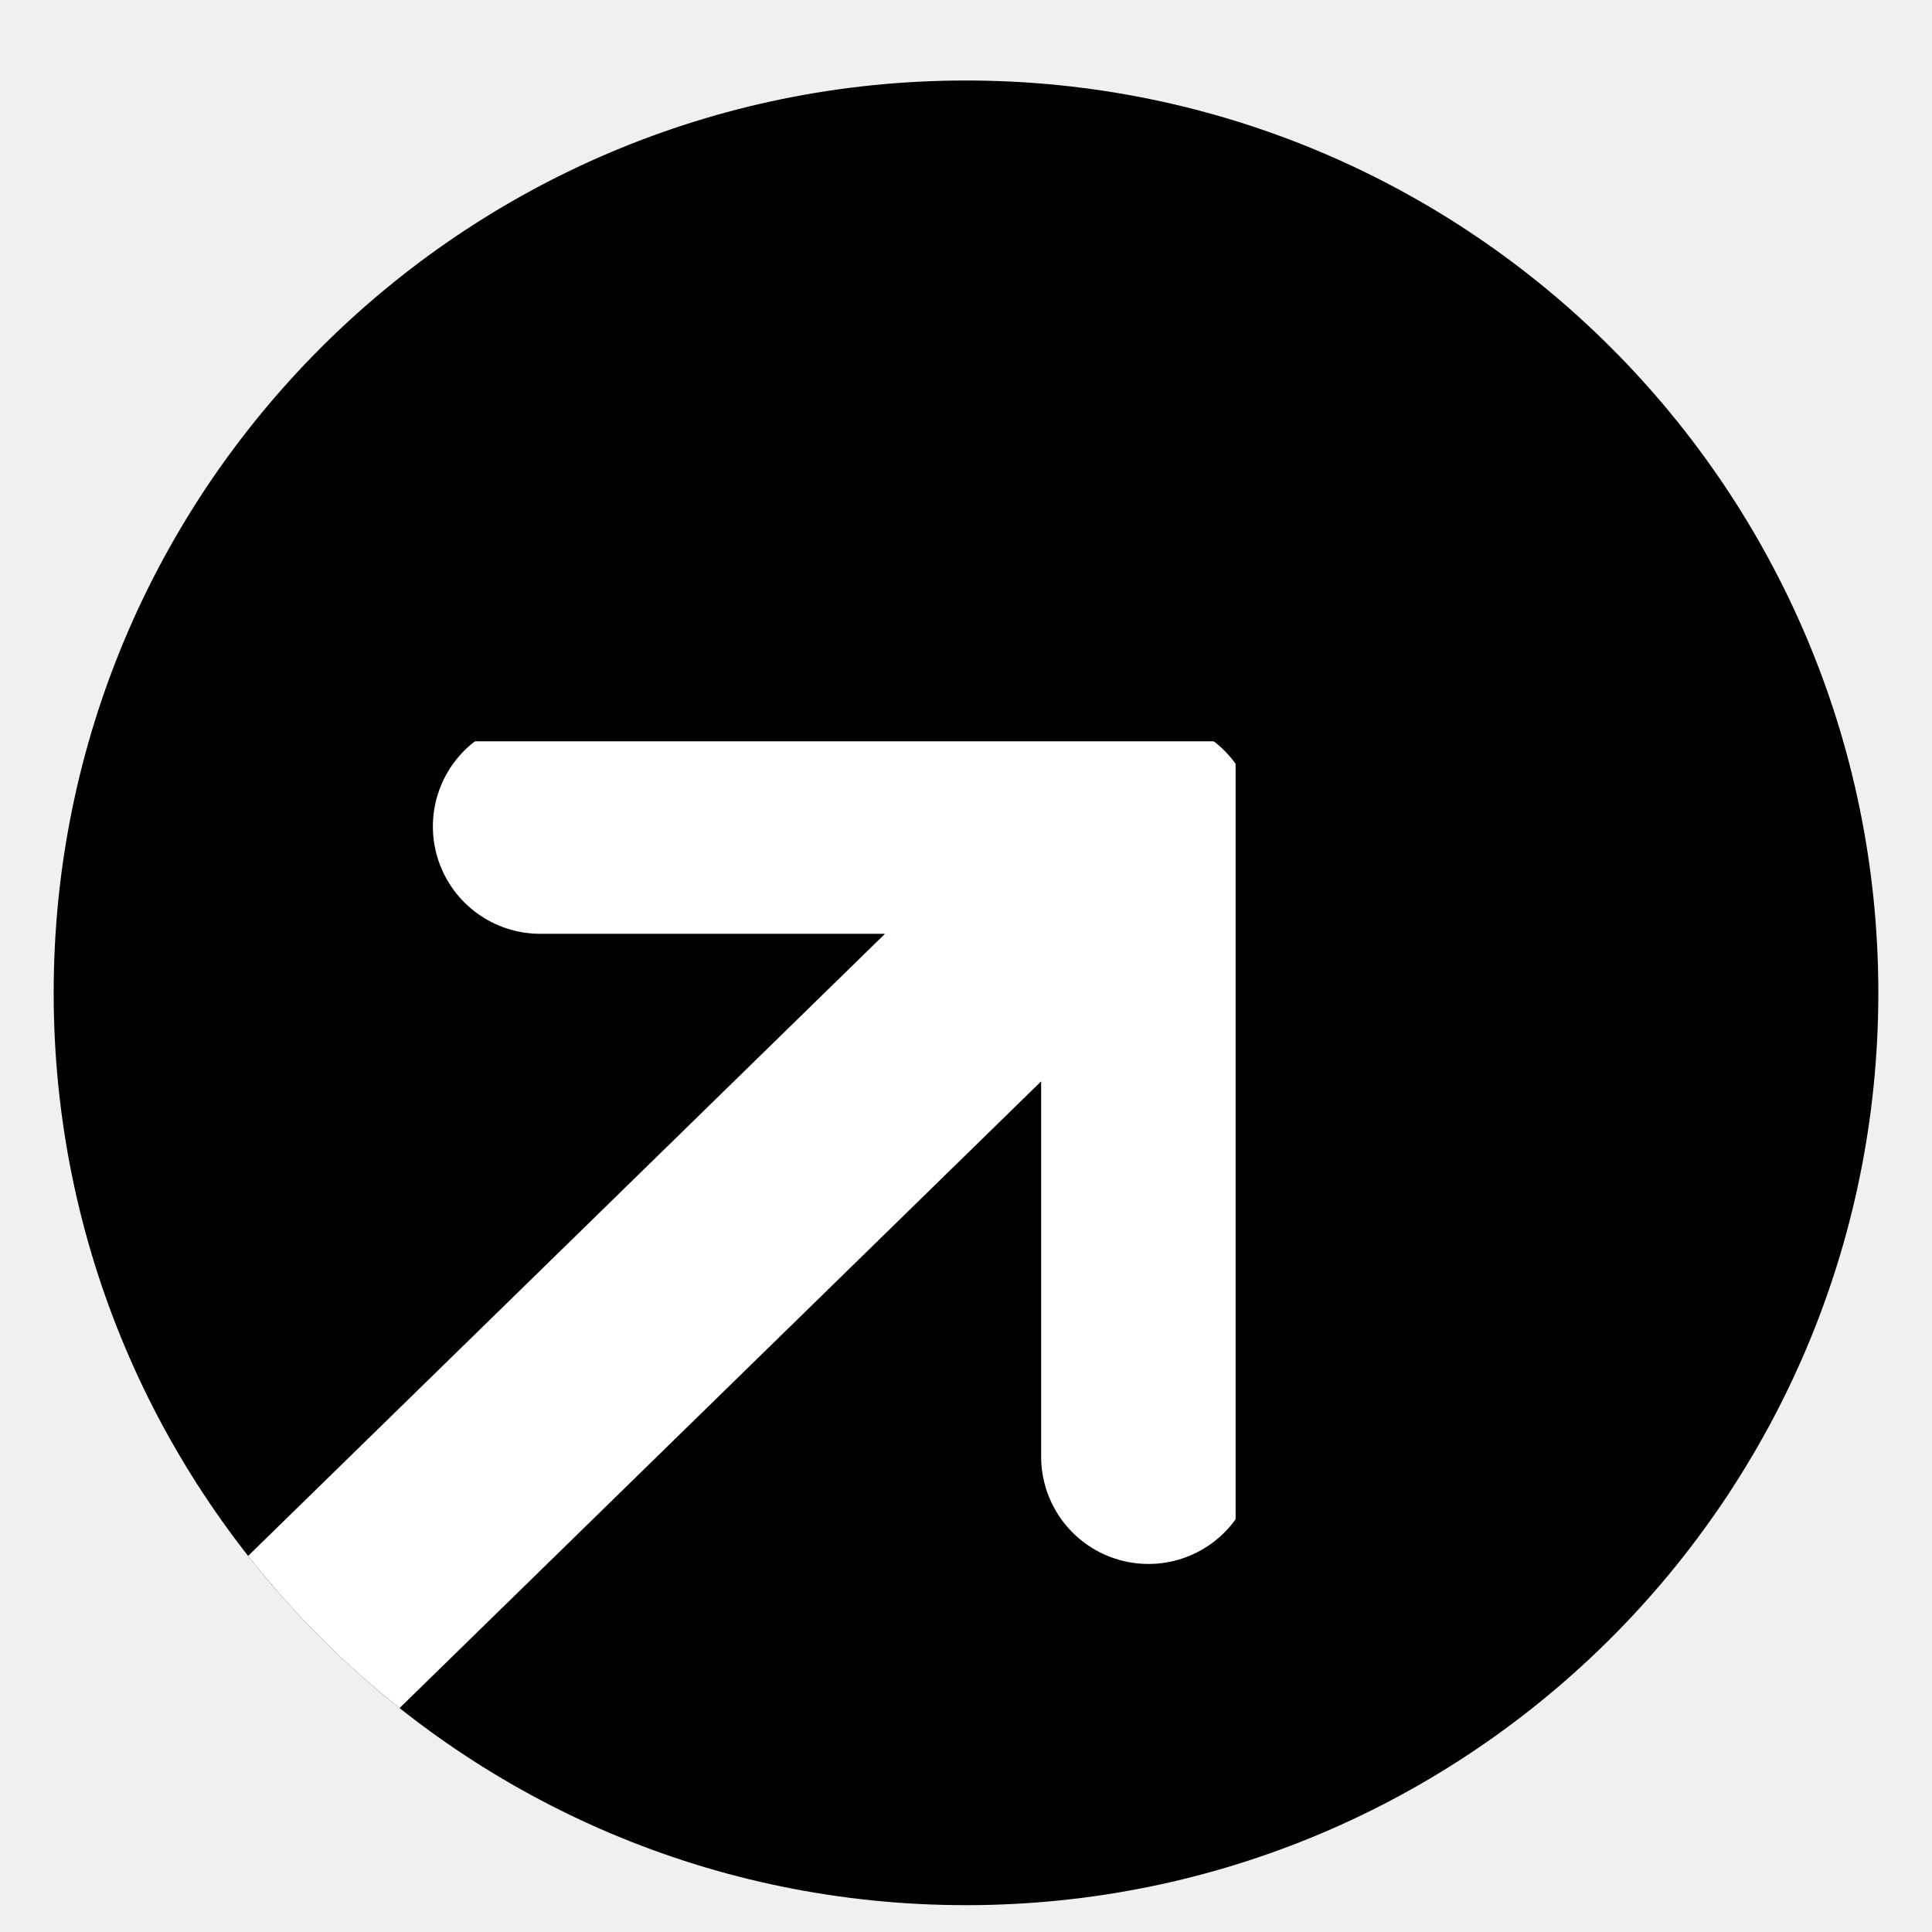
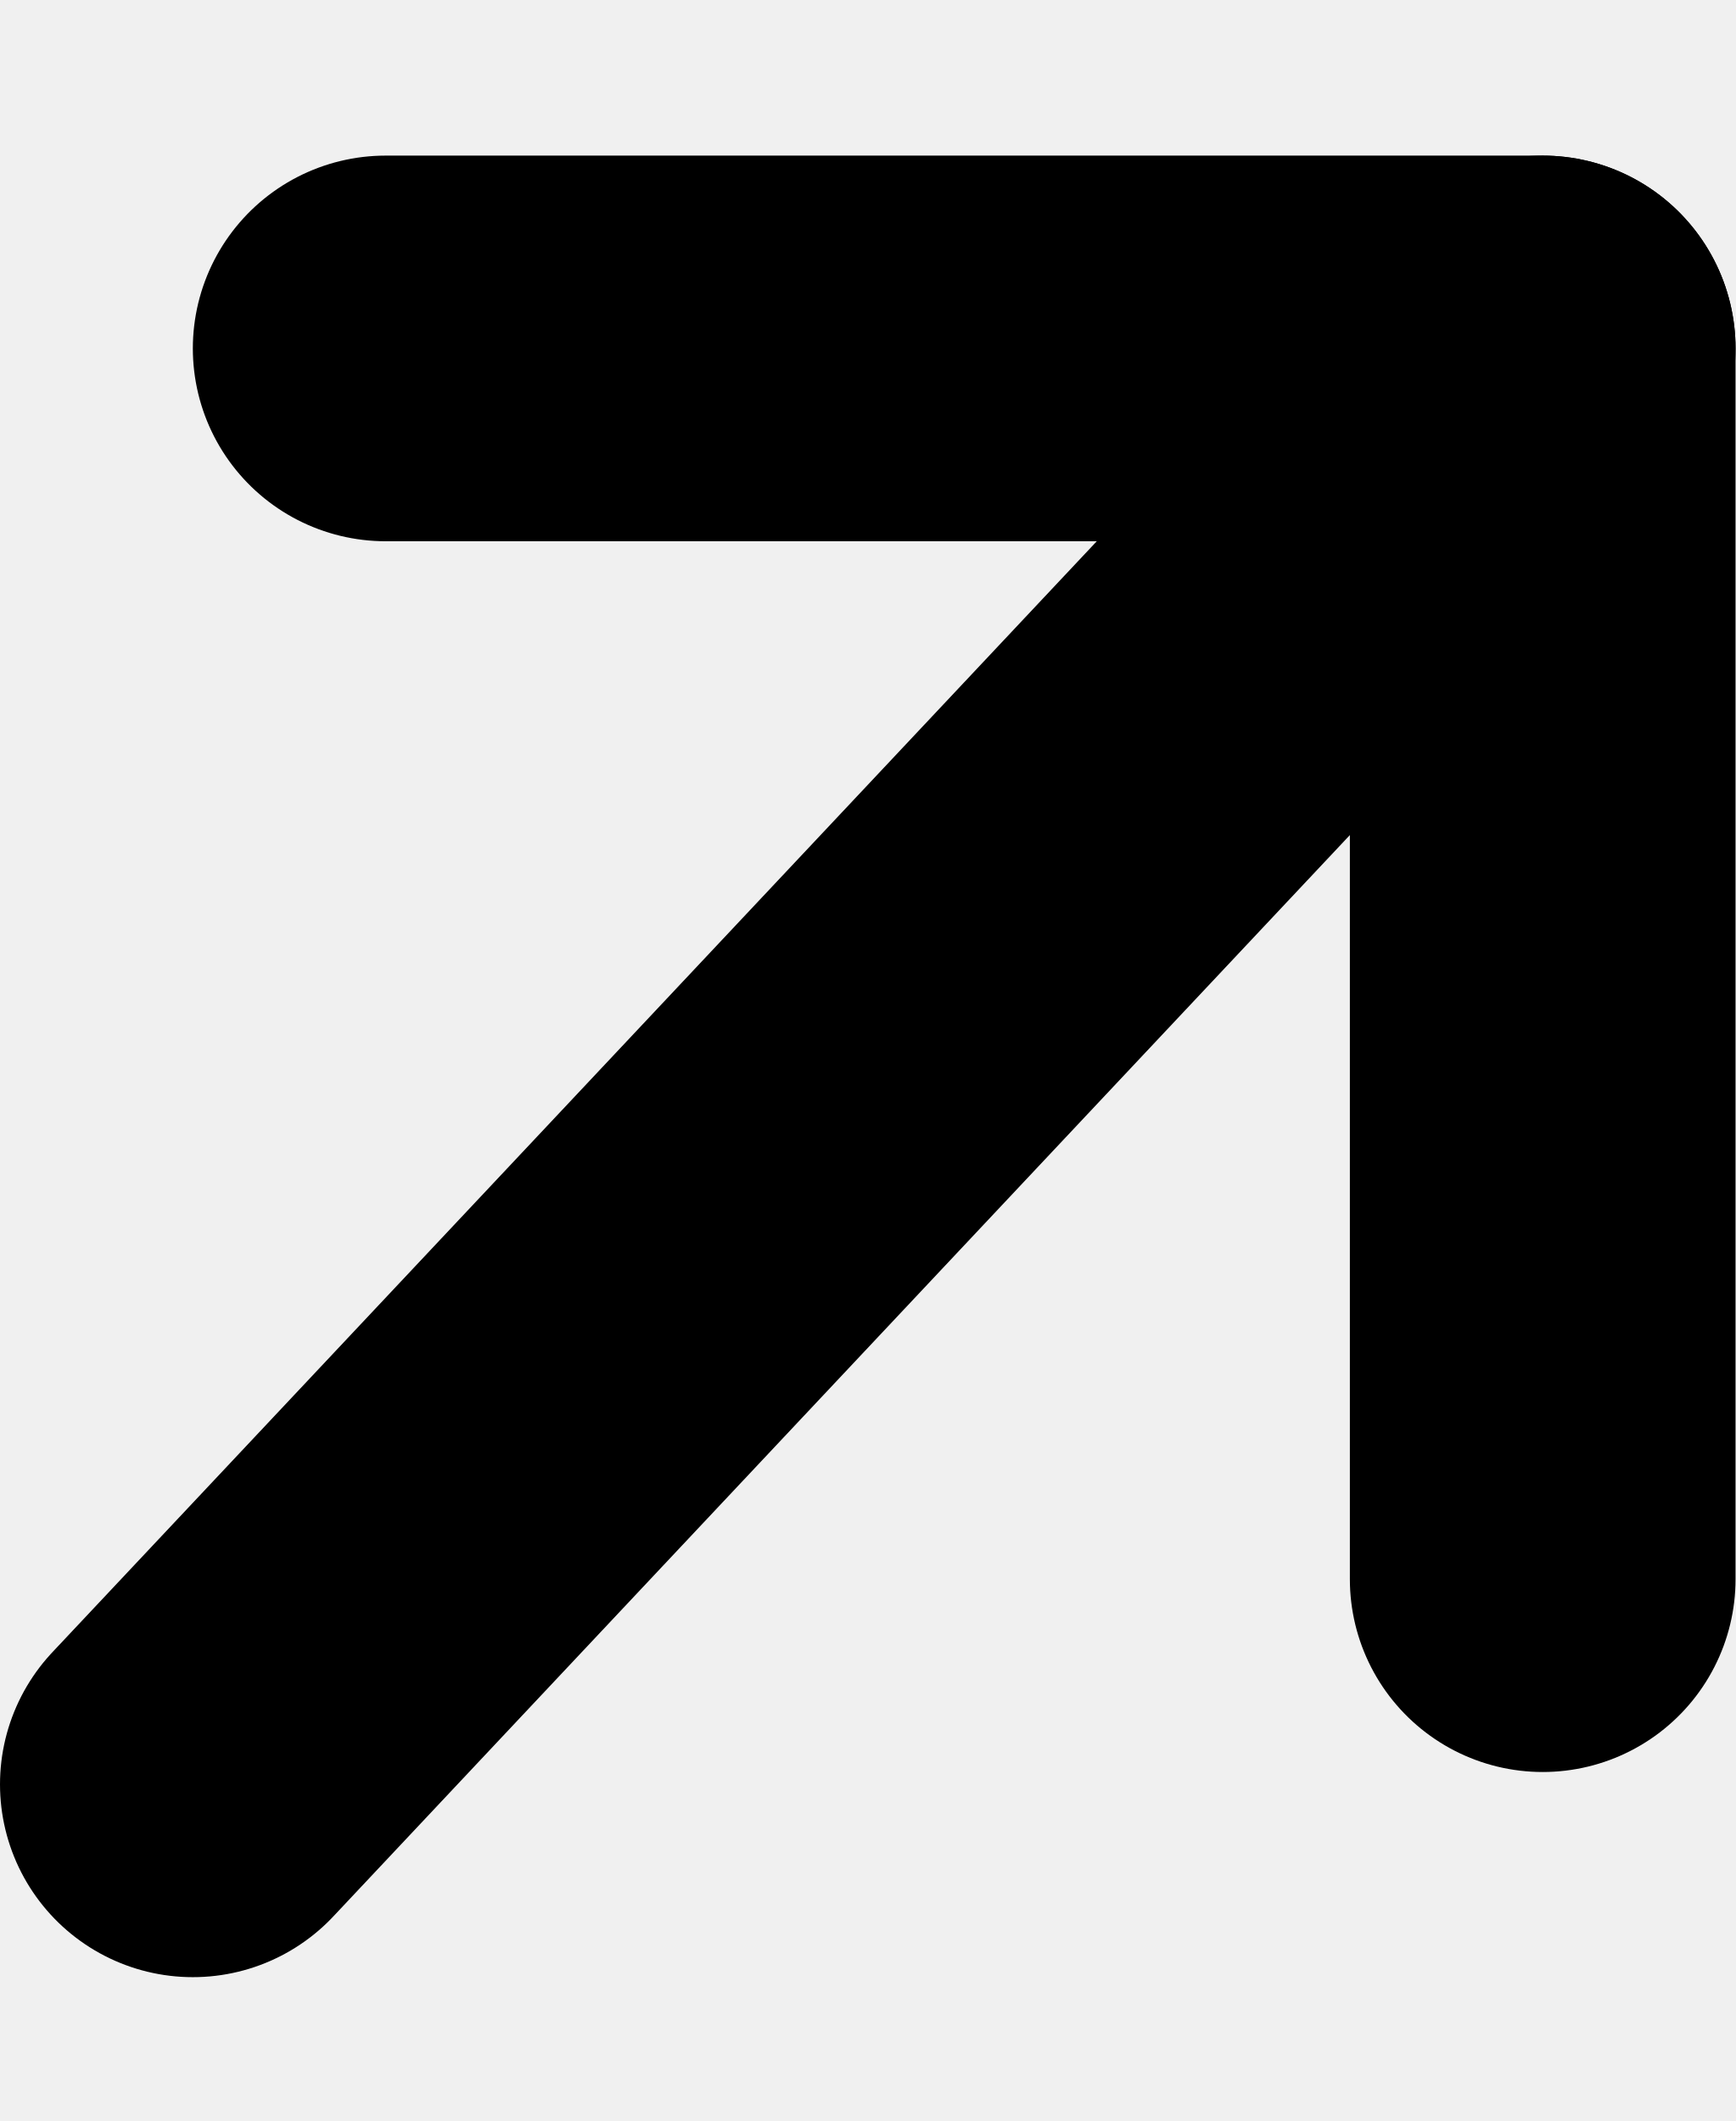
- <svg xmlns="http://www.w3.org/2000/svg" width="18px" height="18px" viewBox="0 0 18 18" version="1.1">
-   <g id="Skeleton" stroke="none" stroke-width="1" fill-rule="evenodd">
-     <g id="dashboard-new-header" transform="translate(-185, -278)">
-       <g id="button-transfer" transform="translate(166.5, 261)">
-         <g id="info" transform="translate(18.5, 17)">
-           <g id="transfer-icon" transform="translate(0.5, 0.75)">
-             <mask id="mask-transfer" fill="white">
-               <circle id="path-1" cx="8.5" cy="8.5" r="8.5" />
-             </mask>
-             <circle id="path-1" cx="8.5" cy="8.5" r="8.5" />
-             <polyline id="Line-Copy" stroke="#FFFFFF" stroke-width="2" stroke-linecap="round" stroke-linejoin="round" mask="url(#mask-transfer)" points="2.081 14.881 10.2 6.95 4.533 6.95 10.2 6.95 10.2 12.821" />
-           </g>
-         </g>
-       </g>
-     </g>
-   </g>
+ <svg xmlns="http://www.w3.org/2000/svg" width="9" height="11" viewBox="0 0 9 11" fill="none">
+   <path d="M2 1.807H8V8.19" stroke="currentColor" stroke-width="2" stroke-linecap="round" stroke-linejoin="round" />
+   <path d="M8 1.807L1 9.254" stroke="currentColor" stroke-width="2" stroke-linecap="round" stroke-linejoin="round" />
</svg>
